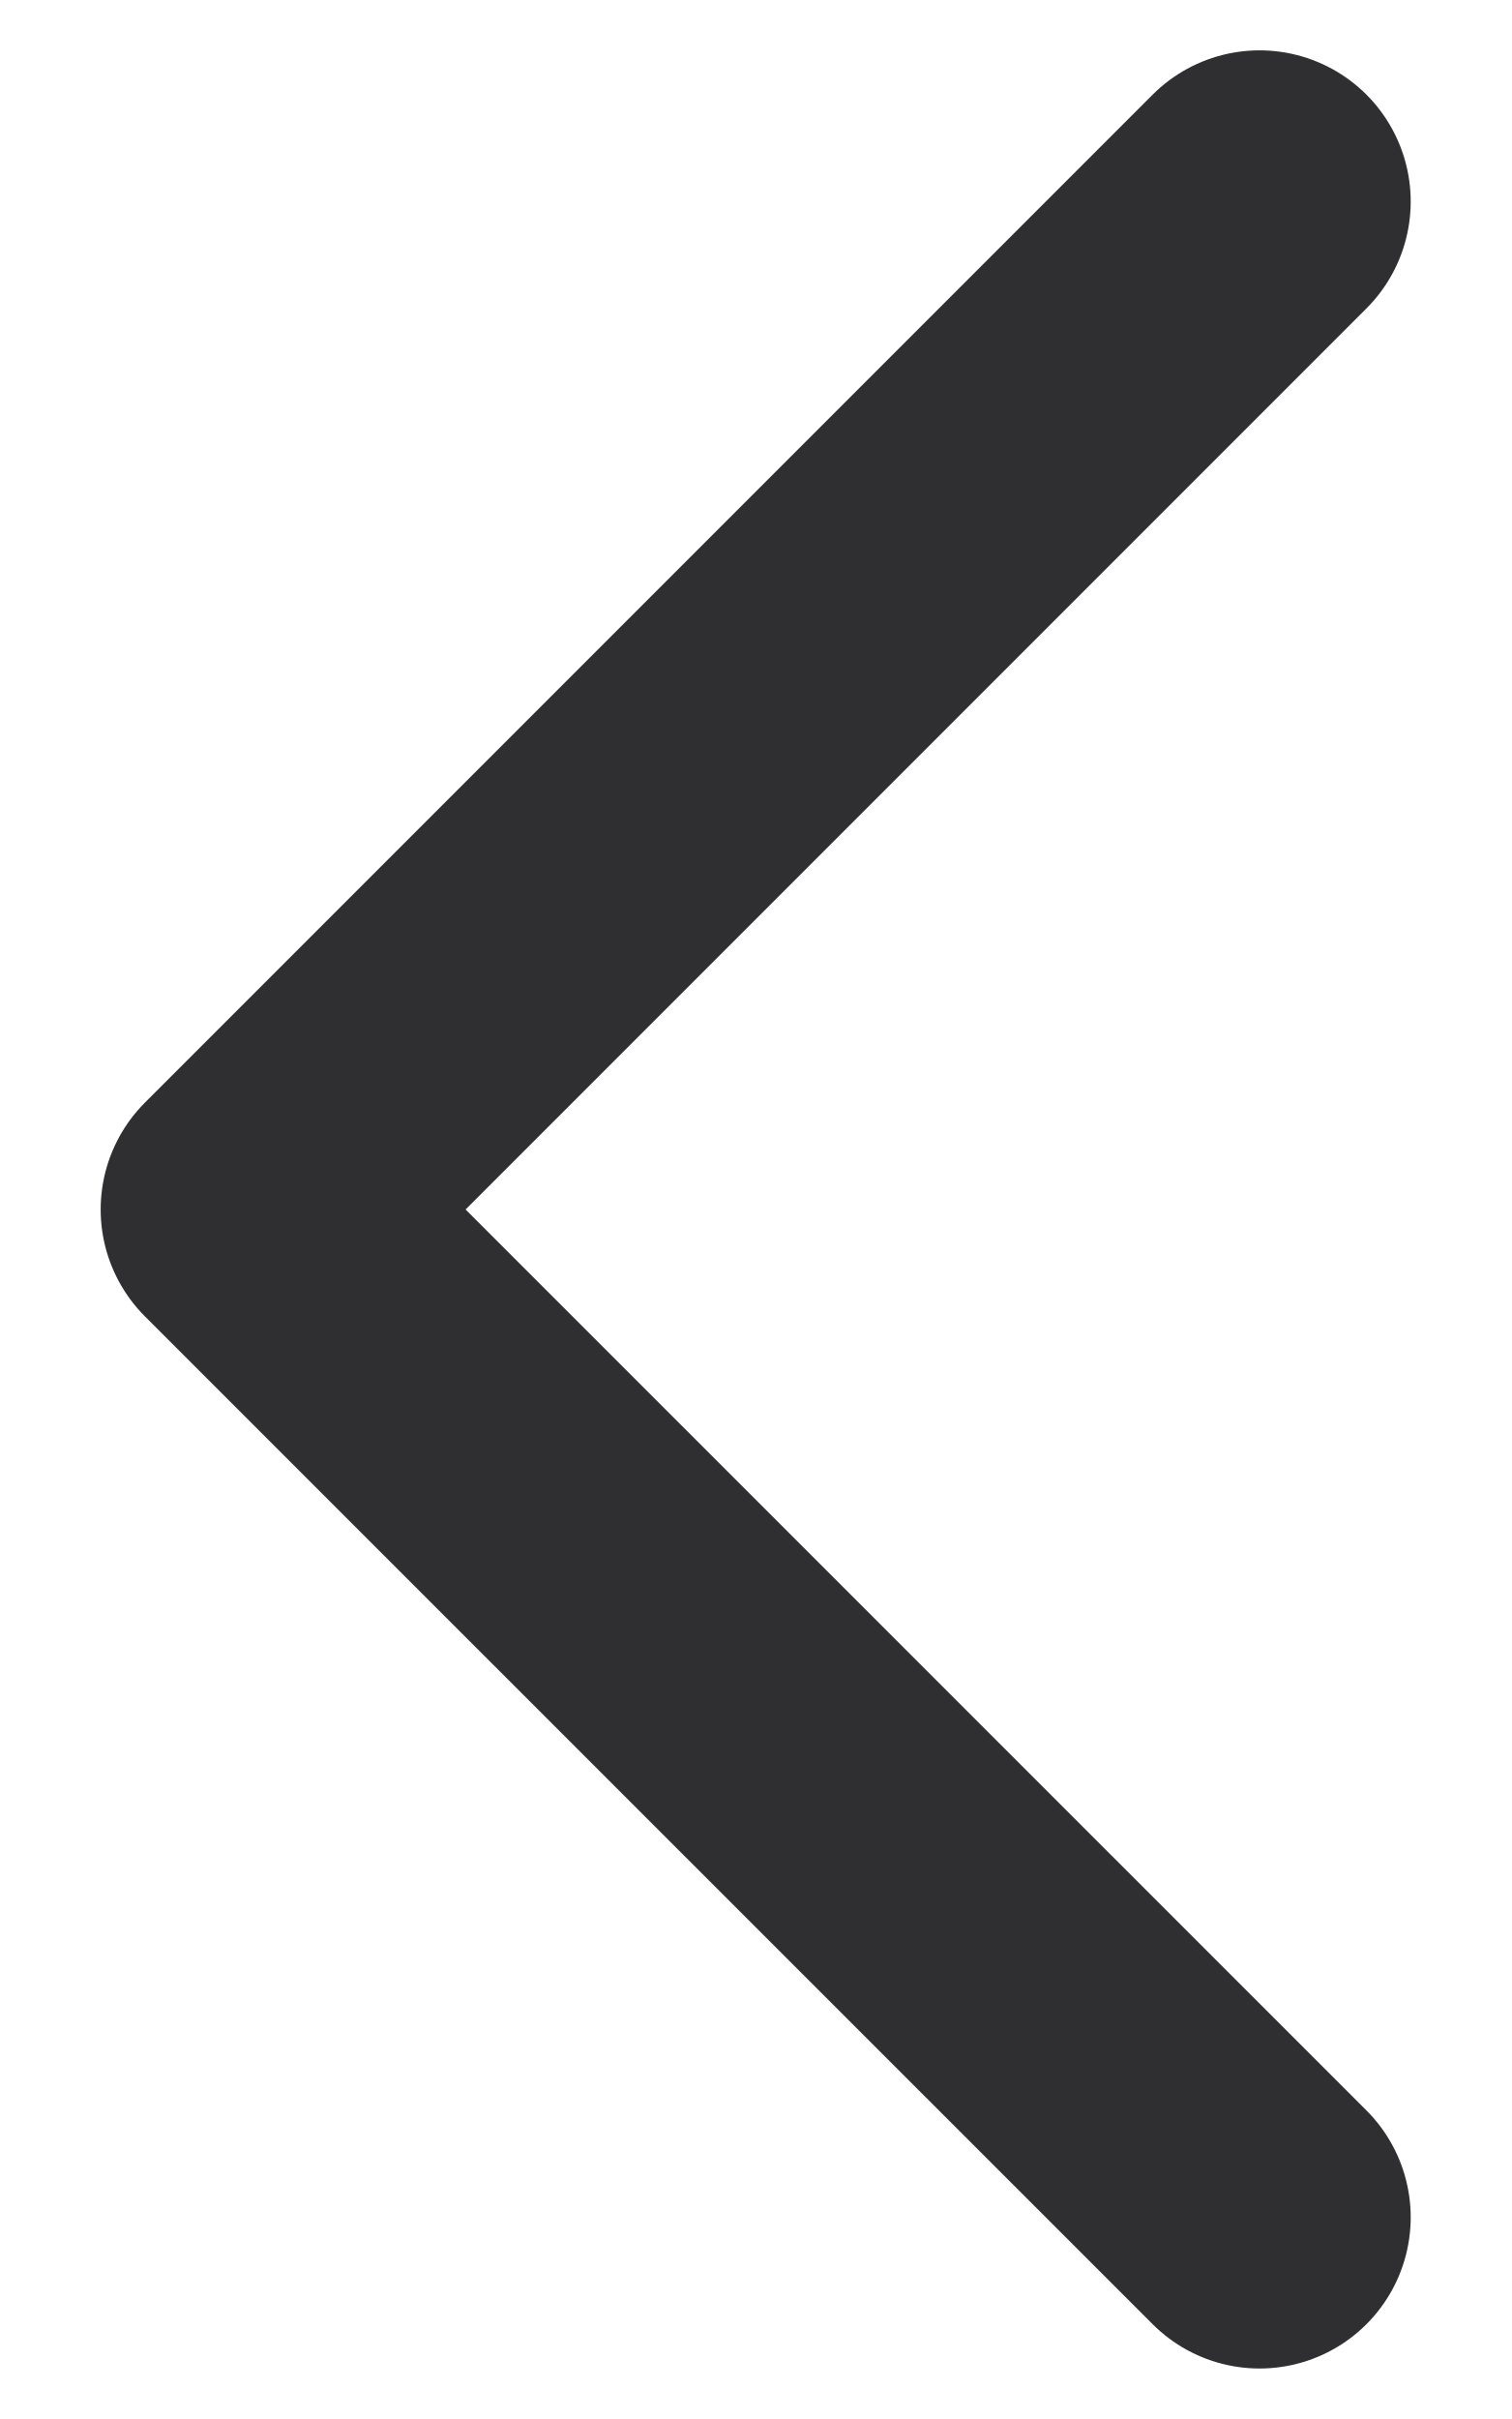
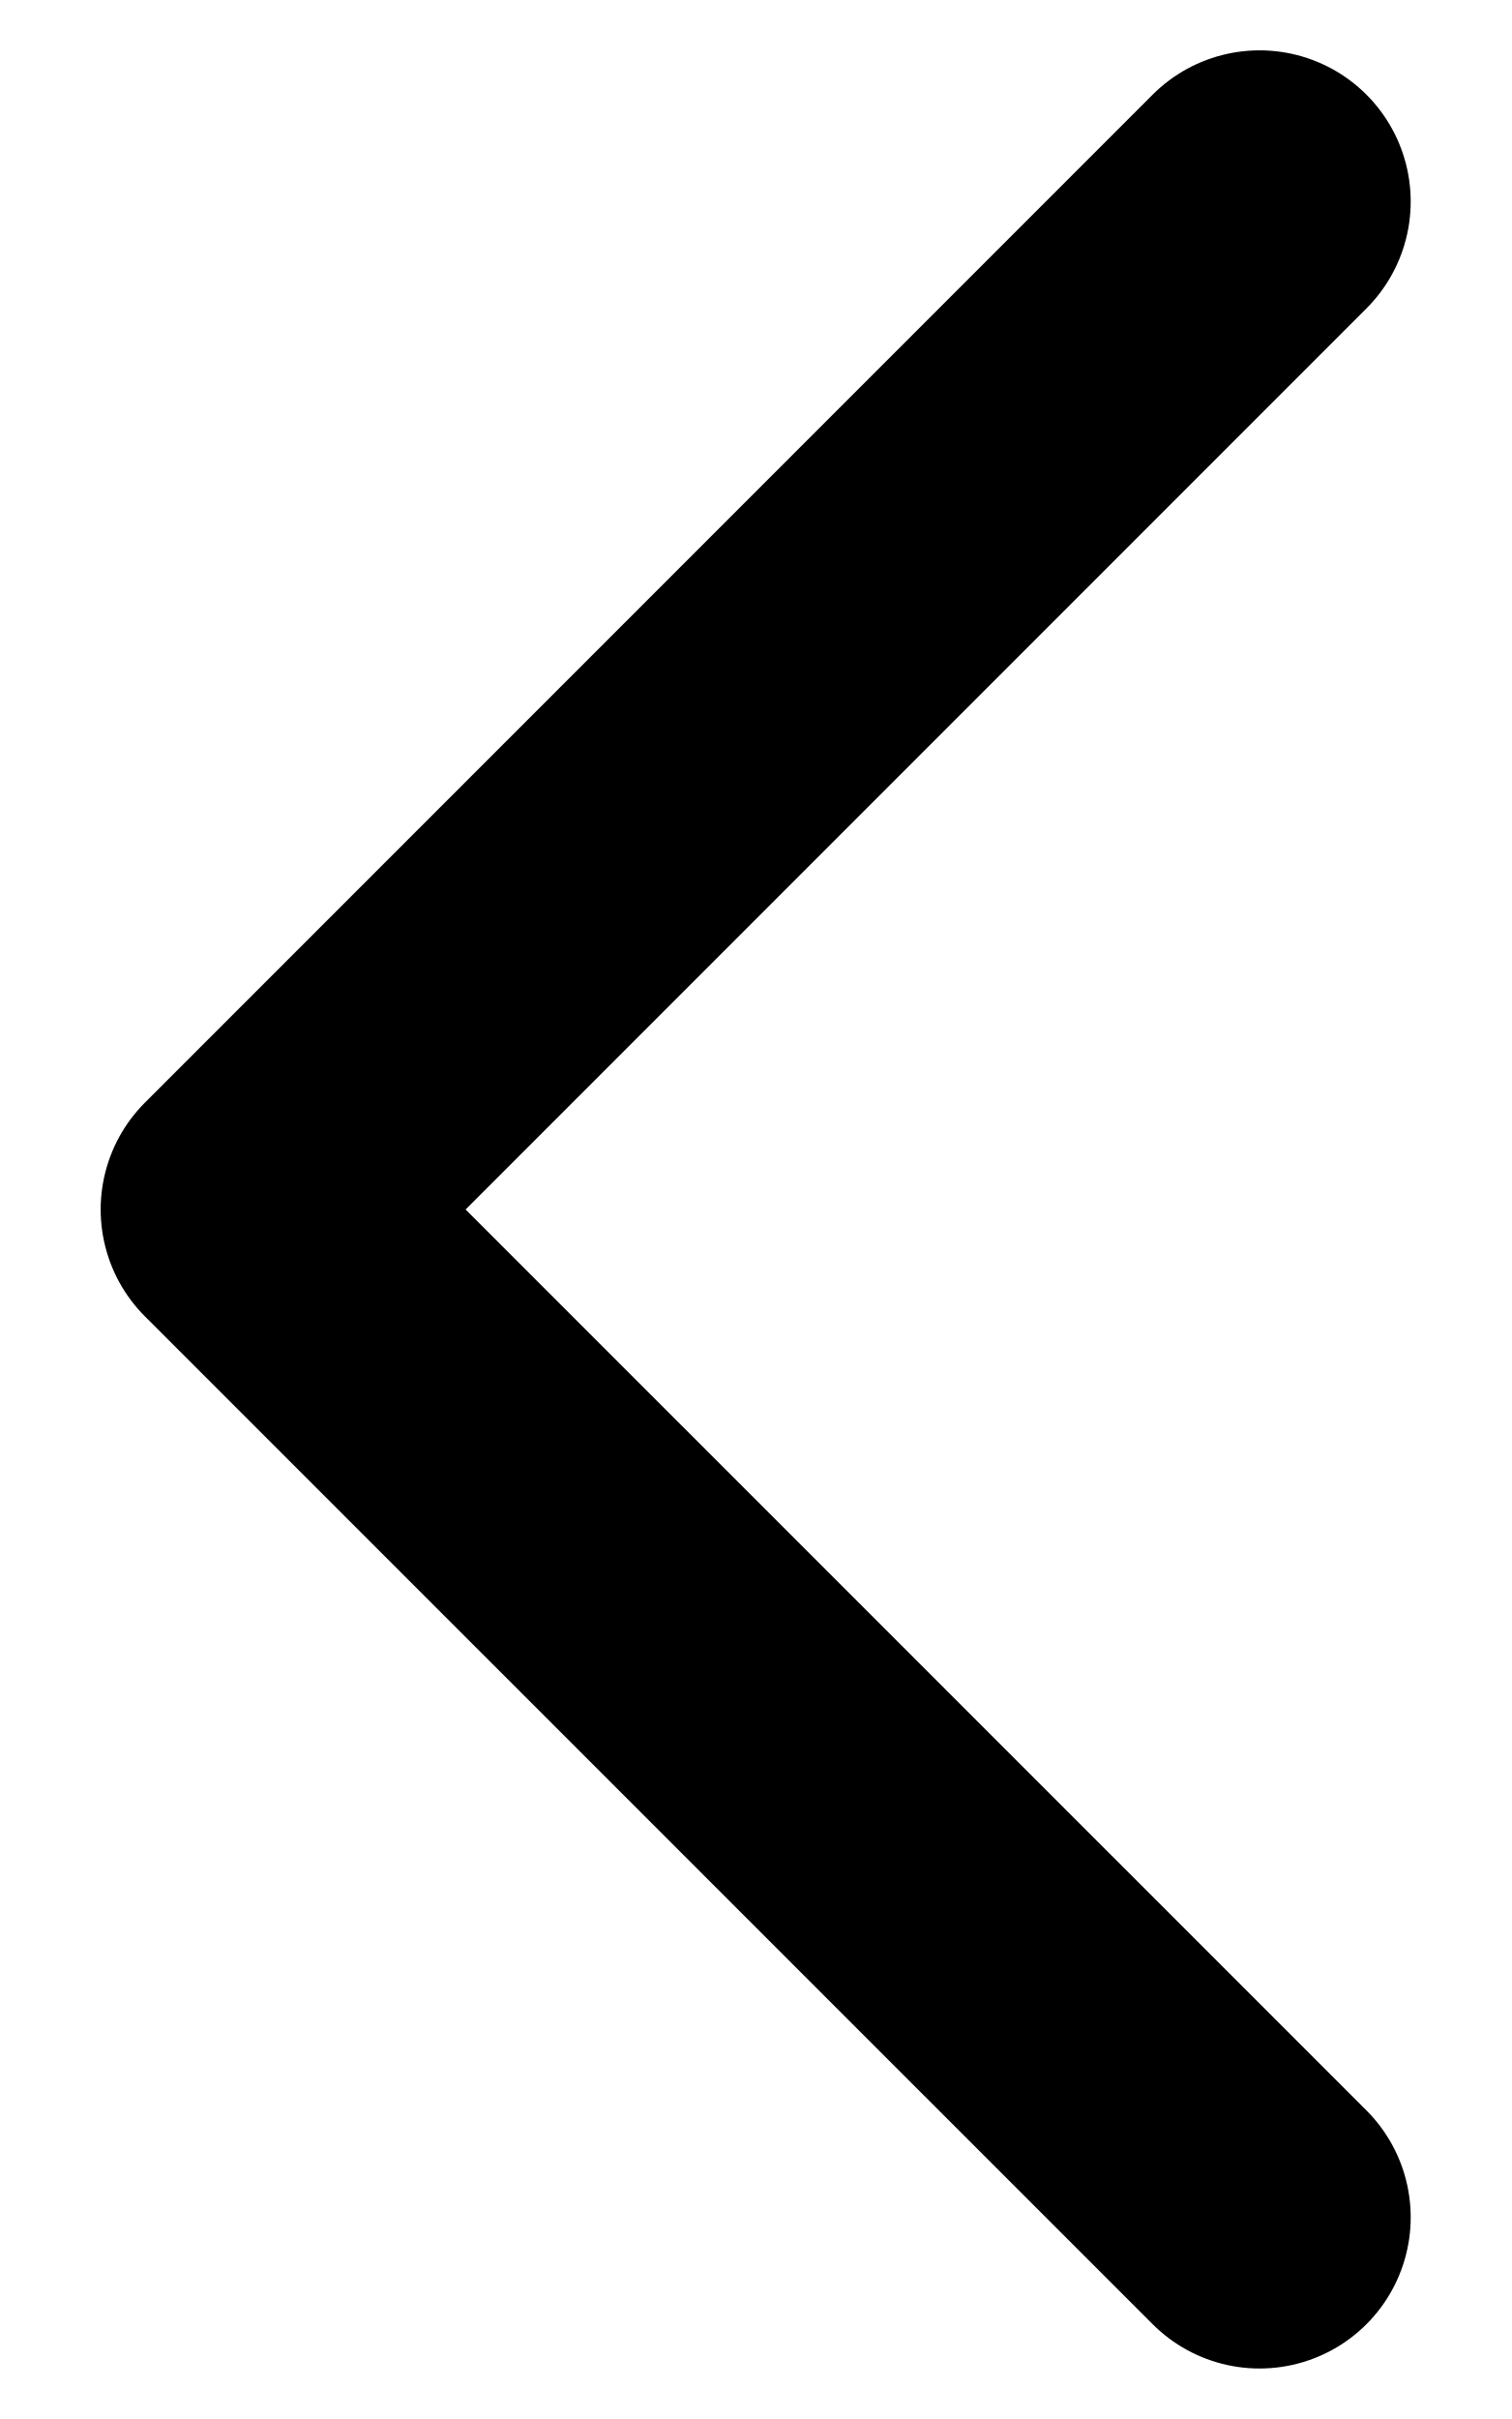
<svg xmlns="http://www.w3.org/2000/svg" width="10" height="16" viewBox="0 0 10 16" fill="none">
-   <path d="M8.333 14.666L1.666 8L8.333 1.333" stroke="#2F2F31" stroke-width="2" stroke-linecap="round" stroke-linejoin="round" />
+   <path d="M8.333 14.666L1.666 8L8.333 1.333" stroke="currentColor" stroke-width="2" stroke-linecap="round" stroke-linejoin="round" />
</svg>
